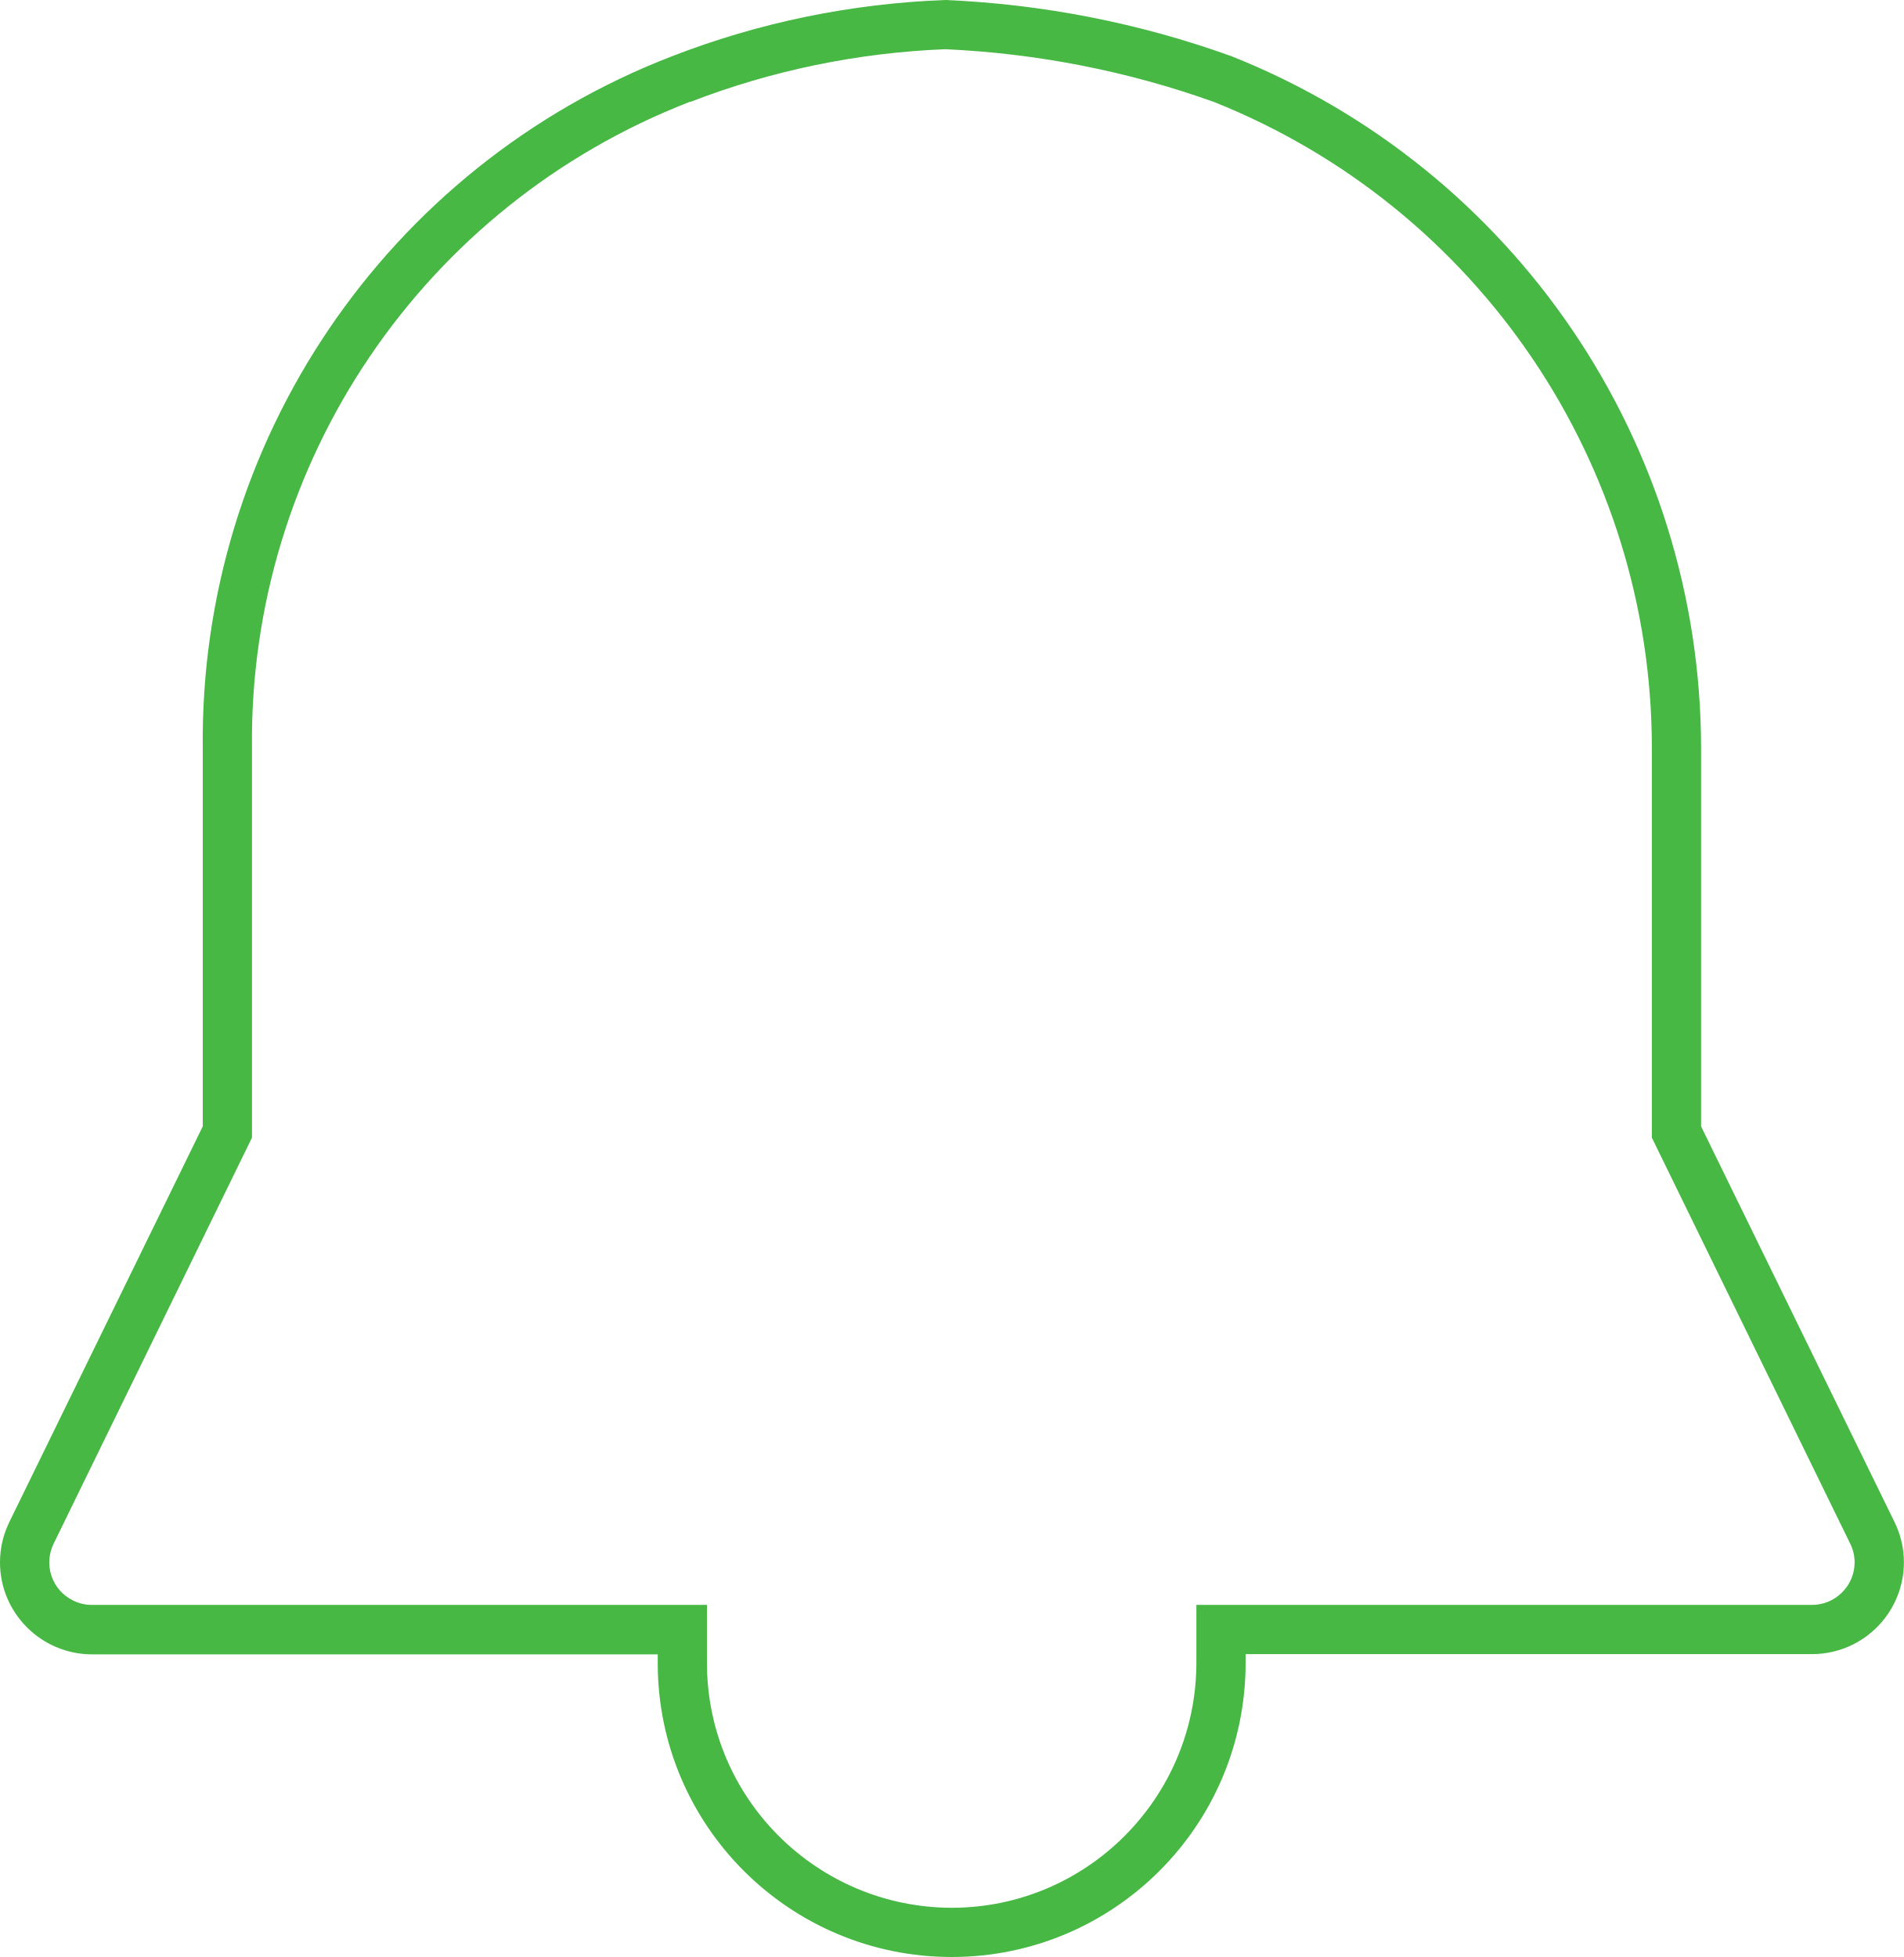
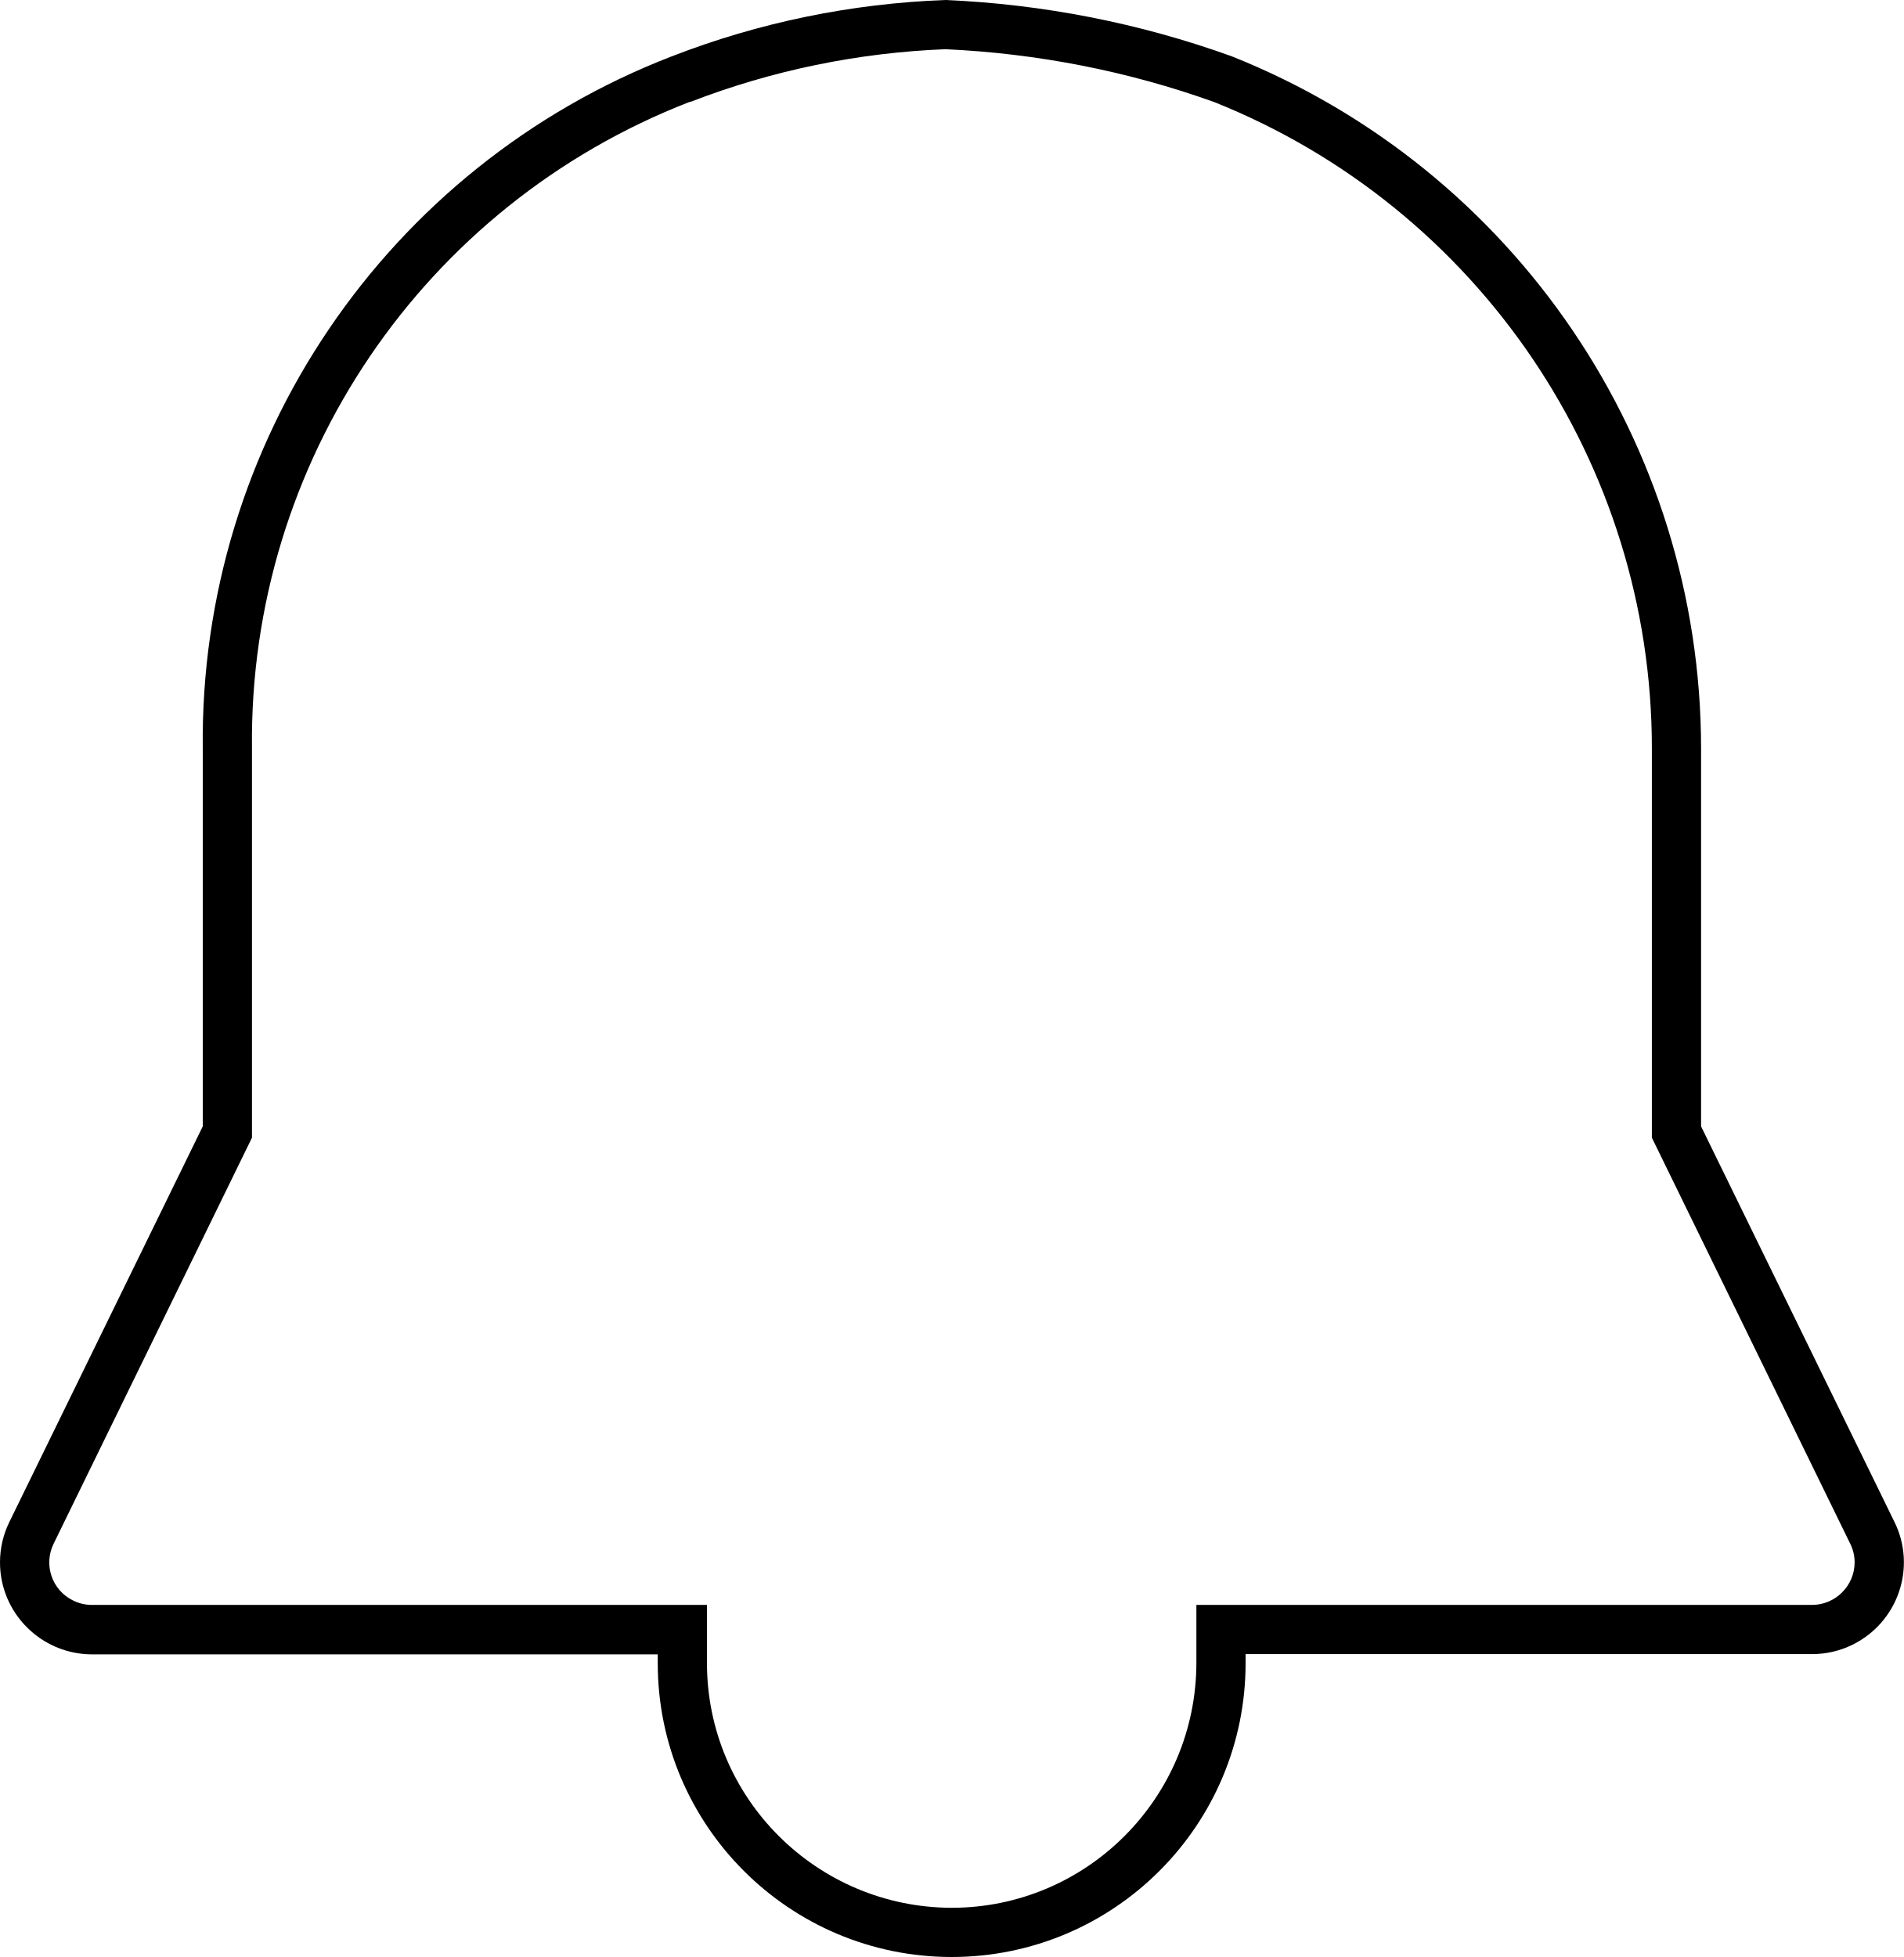
<svg xmlns="http://www.w3.org/2000/svg" id="b" viewBox="0 0 77.36 79.54">
-   <path id="c" d="M38.67,77.54c5.49,0,9.94-4.46,9.95-9.95v-2.36h25.02c.95,0,1.73-.78,1.73-1.73,0-.26-.06-.52-.18-.76l-8.06-16.5v-15.83c0-11.56-7.04-21.96-17.78-26.26-3.51-1.26-7.2-1.98-10.93-2.15-3.55,.14-7.05,.86-10.36,2.14h-.03c-10.83,4.2-17.92,14.66-17.79,26.27v15.83L2.18,62.74c-.42,.86-.07,1.89,.79,2.31,.24,.12,.5,.18,.76,.18H28.73v2.36c0,5.49,4.46,9.94,9.95,9.95m0,2c-6.6,0-11.95-5.35-11.95-11.94v-.36H3.73C1.67,67.23,0,65.56,0,63.5c0-.57,.13-1.13,.38-1.64l7.86-16.08v-15.35c-.14-12.44,7.46-23.66,19.06-28.14,3.55-1.38,7.31-2.15,11.12-2.29,3.97,.17,7.9,.94,11.64,2.29,11.51,4.59,19.06,15.73,19.07,28.12v15.37l7.86,16.08c.91,1.85,.14,4.08-1.71,4.99-.51,.25-1.07,.38-1.64,.38h-23.02v.36c0,6.6-5.35,11.95-11.95,11.95h0Z" fill="#46b843" />
+   <path id="c" d="M38.67,77.54c5.49,0,9.94-4.46,9.95-9.95v-2.36h25.02c.95,0,1.73-.78,1.73-1.73,0-.26-.06-.52-.18-.76l-8.06-16.5v-15.83c0-11.56-7.04-21.96-17.78-26.26-3.51-1.26-7.2-1.98-10.93-2.15-3.55,.14-7.05,.86-10.36,2.14h-.03c-10.83,4.2-17.92,14.66-17.79,26.27v15.83L2.18,62.74c-.42,.86-.07,1.89,.79,2.31,.24,.12,.5,.18,.76,.18H28.73v2.36c0,5.49,4.46,9.94,9.95,9.95m0,2c-6.6,0-11.95-5.35-11.95-11.94v-.36H3.73C1.67,67.23,0,65.56,0,63.5c0-.57,.13-1.13,.38-1.64l7.86-16.08v-15.35c-.14-12.44,7.46-23.66,19.06-28.14,3.55-1.38,7.31-2.15,11.12-2.29,3.97,.17,7.9,.94,11.64,2.29,11.51,4.59,19.06,15.73,19.07,28.12v15.37l7.86,16.08c.91,1.85,.14,4.08-1.71,4.99-.51,.25-1.07,.38-1.64,.38h-23.02v.36c0,6.6-5.35,11.95-11.95,11.95h0Z" />
</svg>
